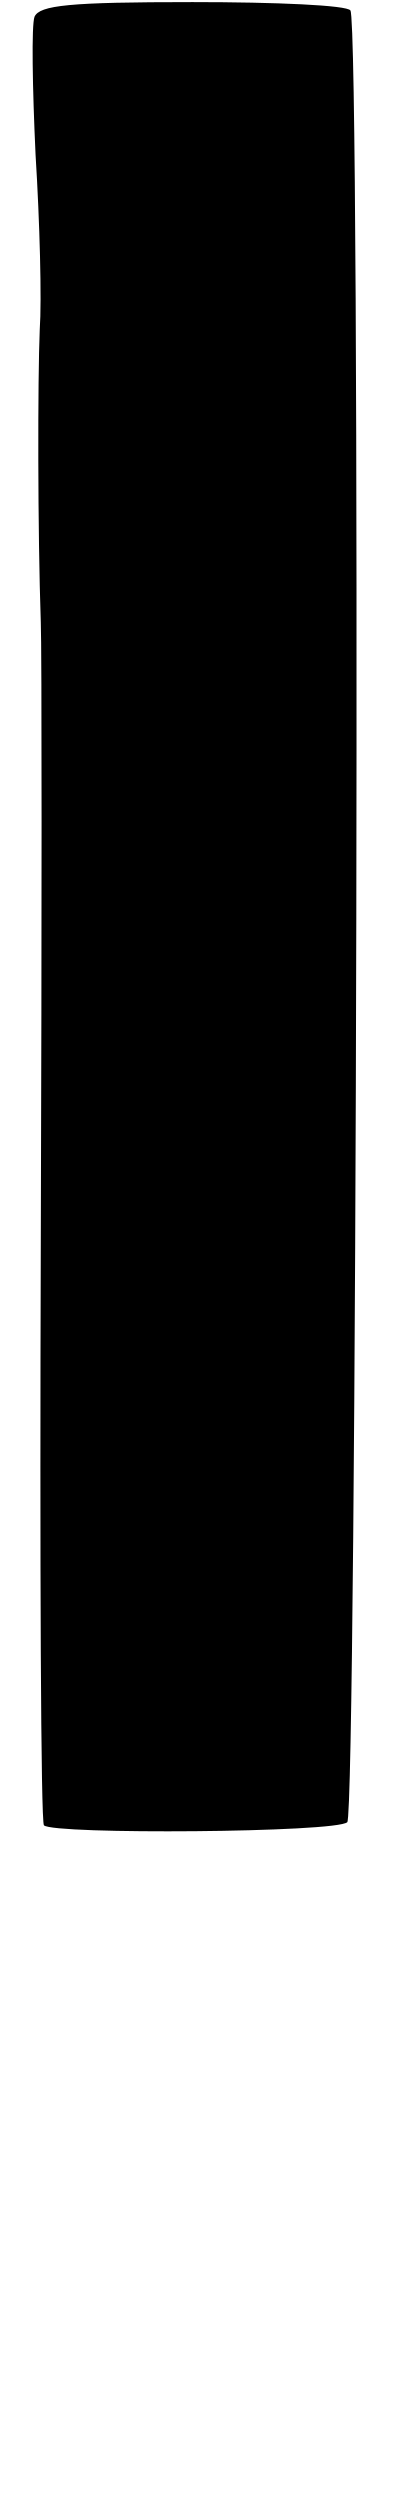
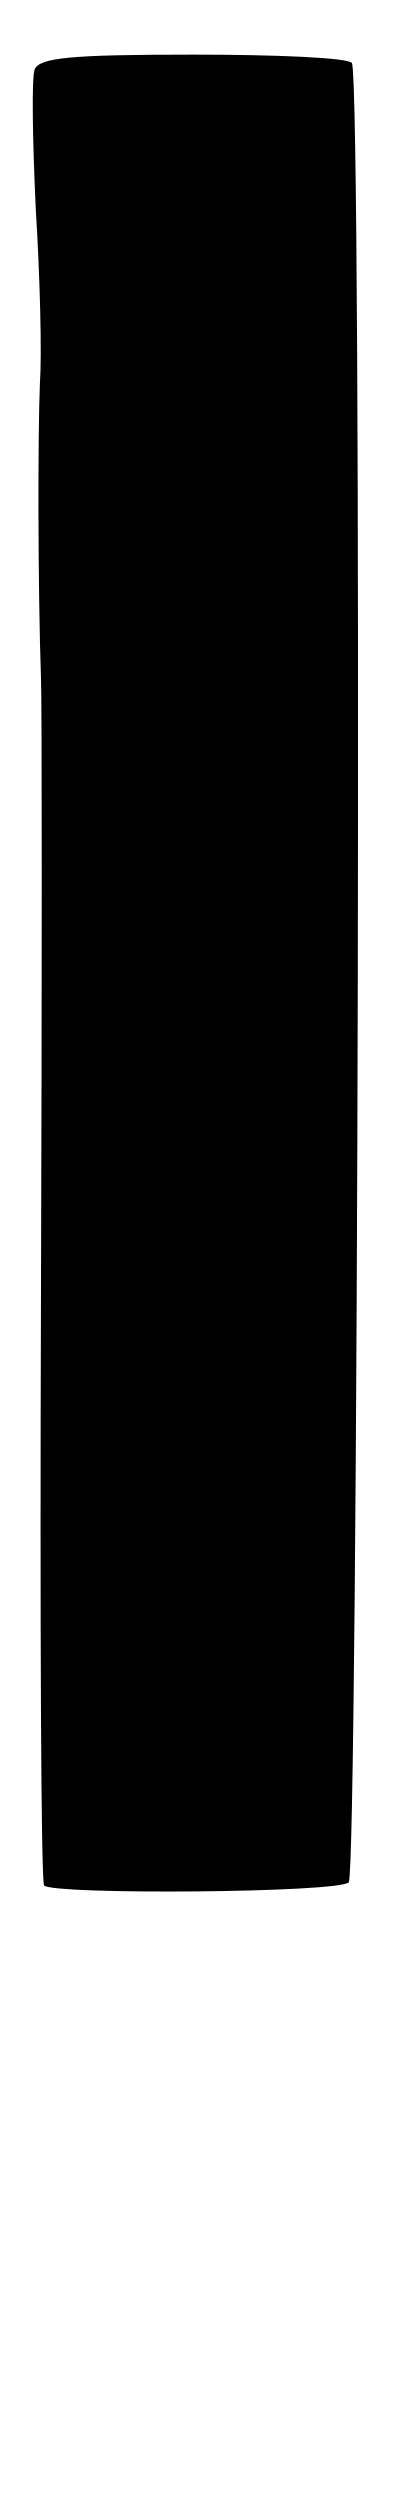
- <svg xmlns="http://www.w3.org/2000/svg" version="1.0" width="38pt" height="239pt" viewBox="0 0 38 239" preserveAspectRatio="xMidYMid meet">
-   <g transform="translate(0,239) scale(0.1,-0.1)" fill="#000000" stroke="none">
-     <path d="M33 2374 c-3 -8 -2 -68 1 -132 4 -64 6 -139 4 -167 -2 -47 -2 -193 1 -280 1 -22 1 -289 0 -593 -1 -303 0 -554 3 -557 9 -9 280 -7 290 3 9 9 13 1717 3 1732 -3 5 -71 8 -151 8 -118 0 -146 -3 -151 -14z" />
+ <svg xmlns="http://www.w3.org/2000/svg" version="1.0" width="38pt" height="238pt" viewBox="0 0 38 238" preserveAspectRatio="xMidYMid meet">
+   <g transform="translate(0,238) scale(0.1,-0.1)" fill="#000000" stroke="none">
+     <path d="M33 2314 c-3 -8 -2 -68 1 -132 4 -64 6 -139 4 -167 -2 -47 -2 -193 1 -280 1 -22 1 -289 0 -593 -1 -303 0 -554 3 -557 9 -9 280 -7 290 3 9 9 13 1717 3 1732 -3 5 -71 8 -151 8 -118 0 -146 -3 -151 -14z" />
  </g>
</svg>
